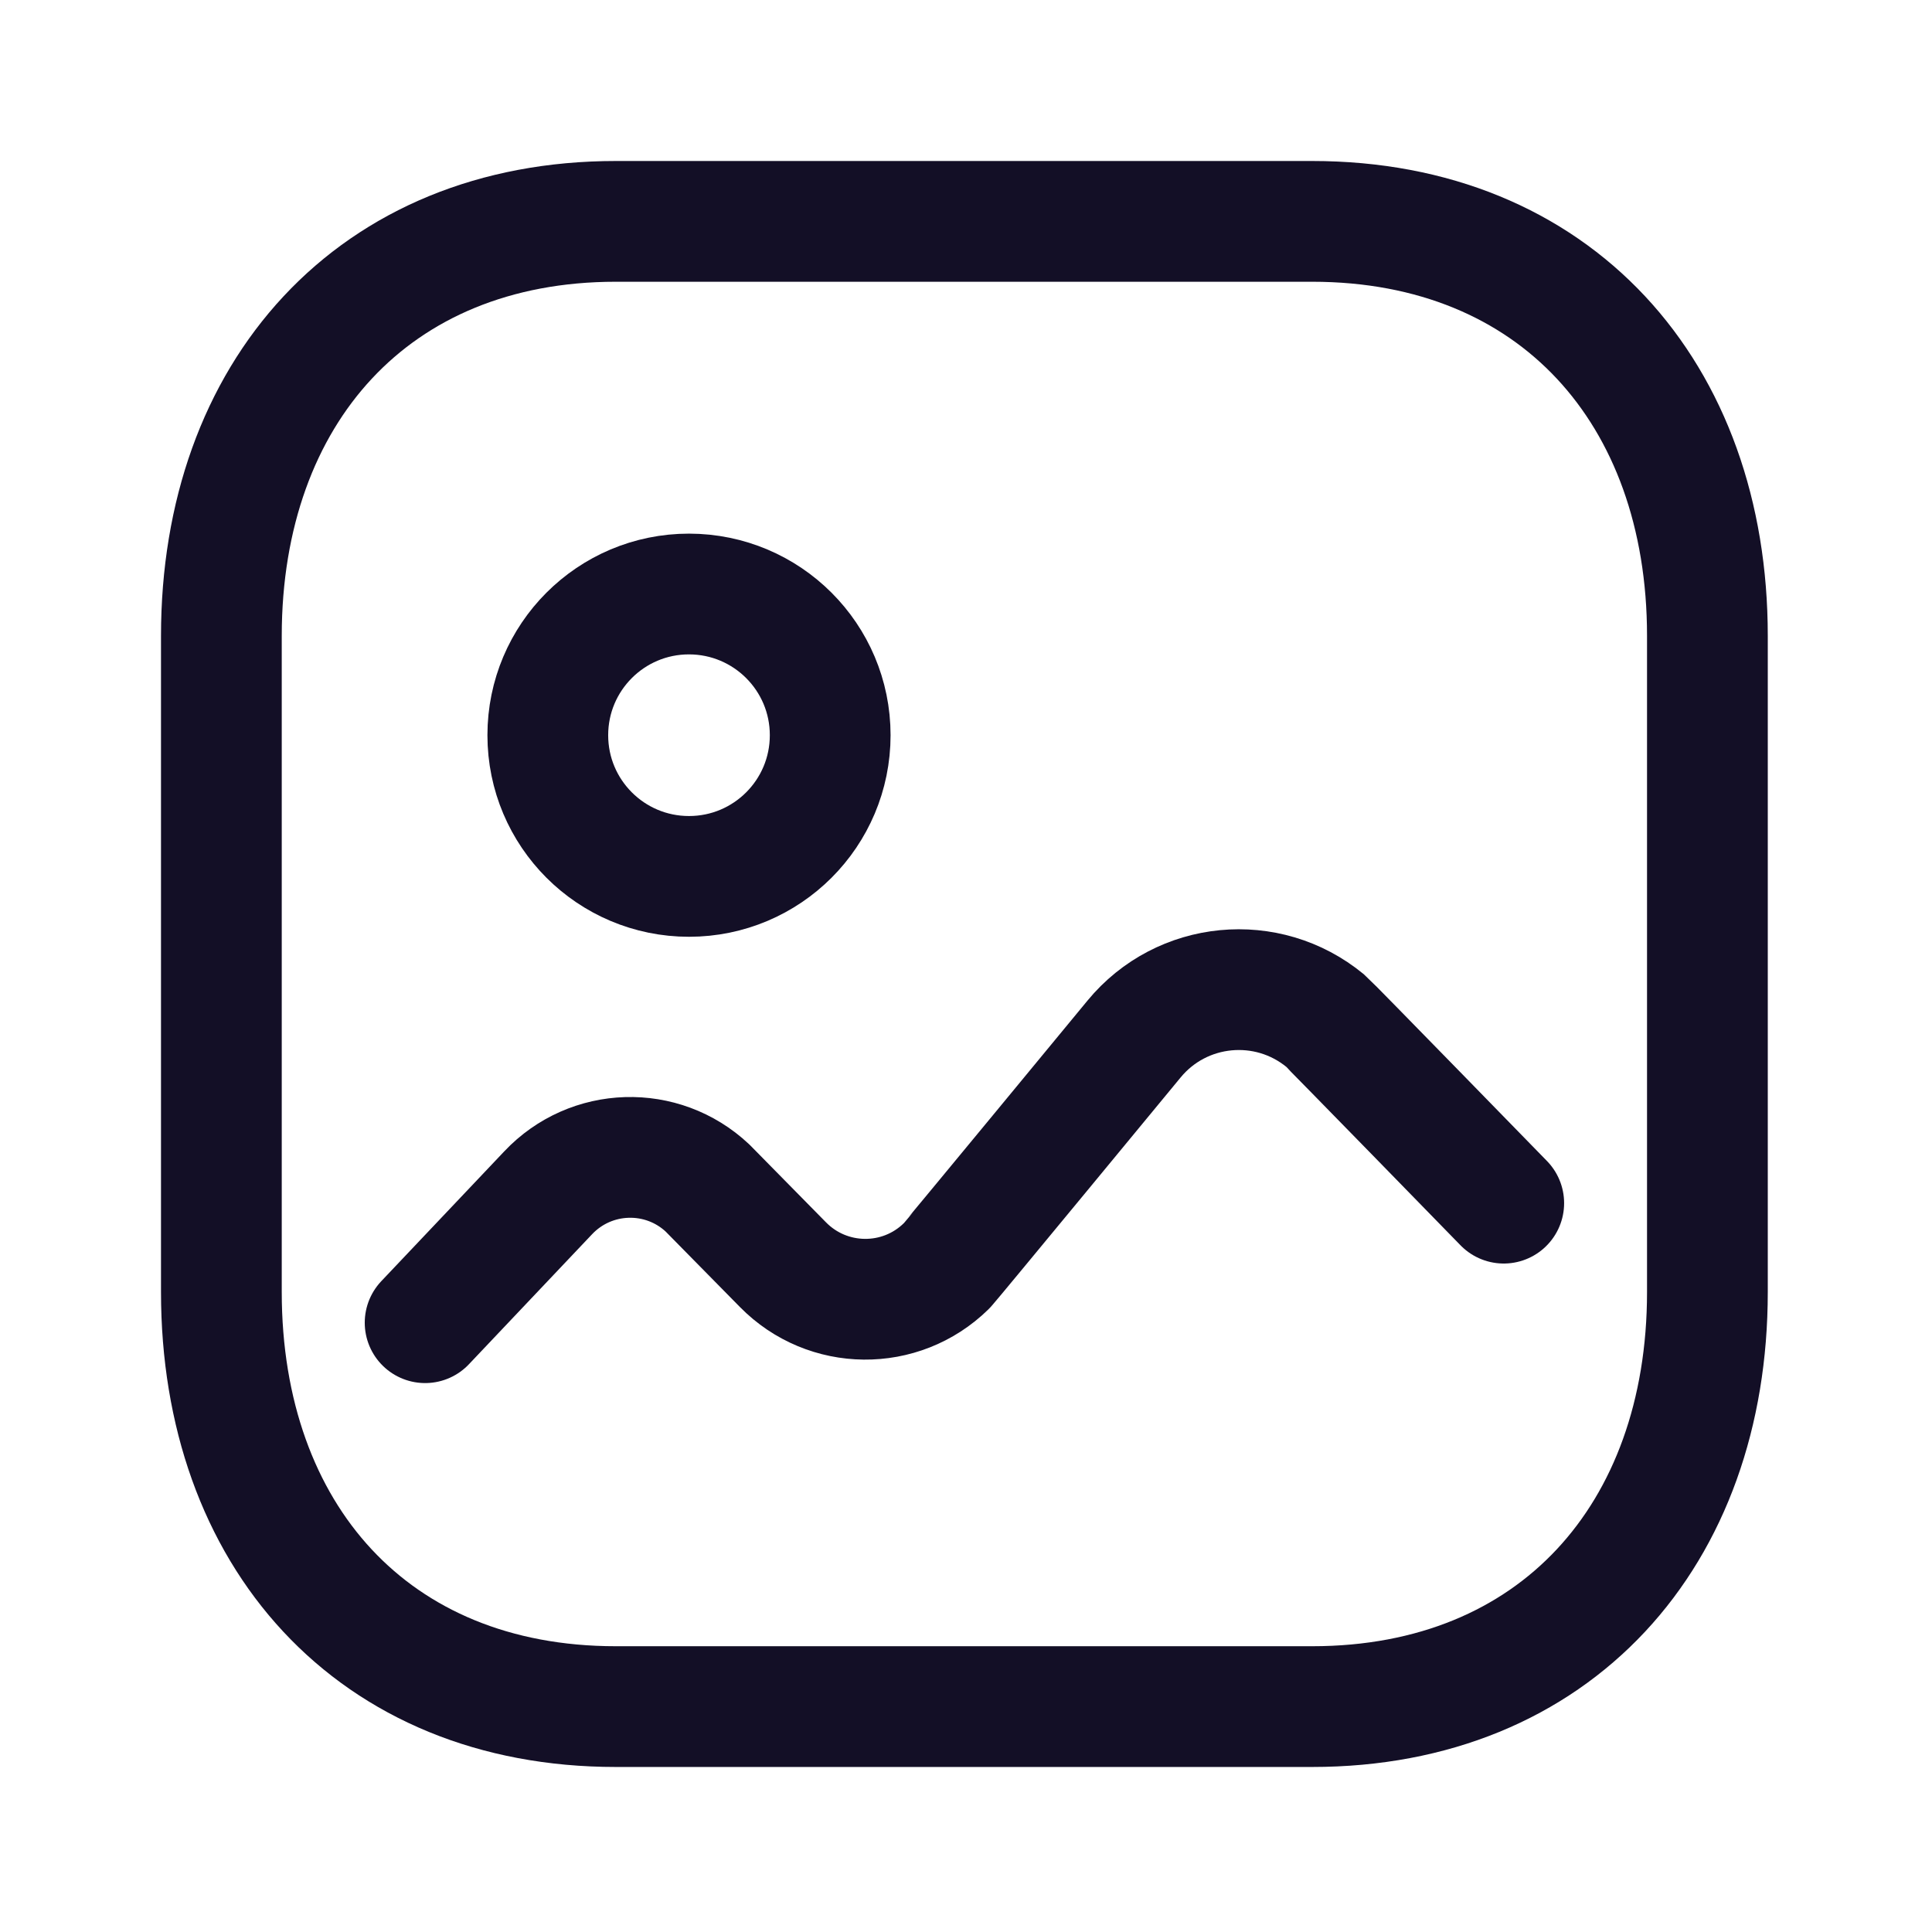
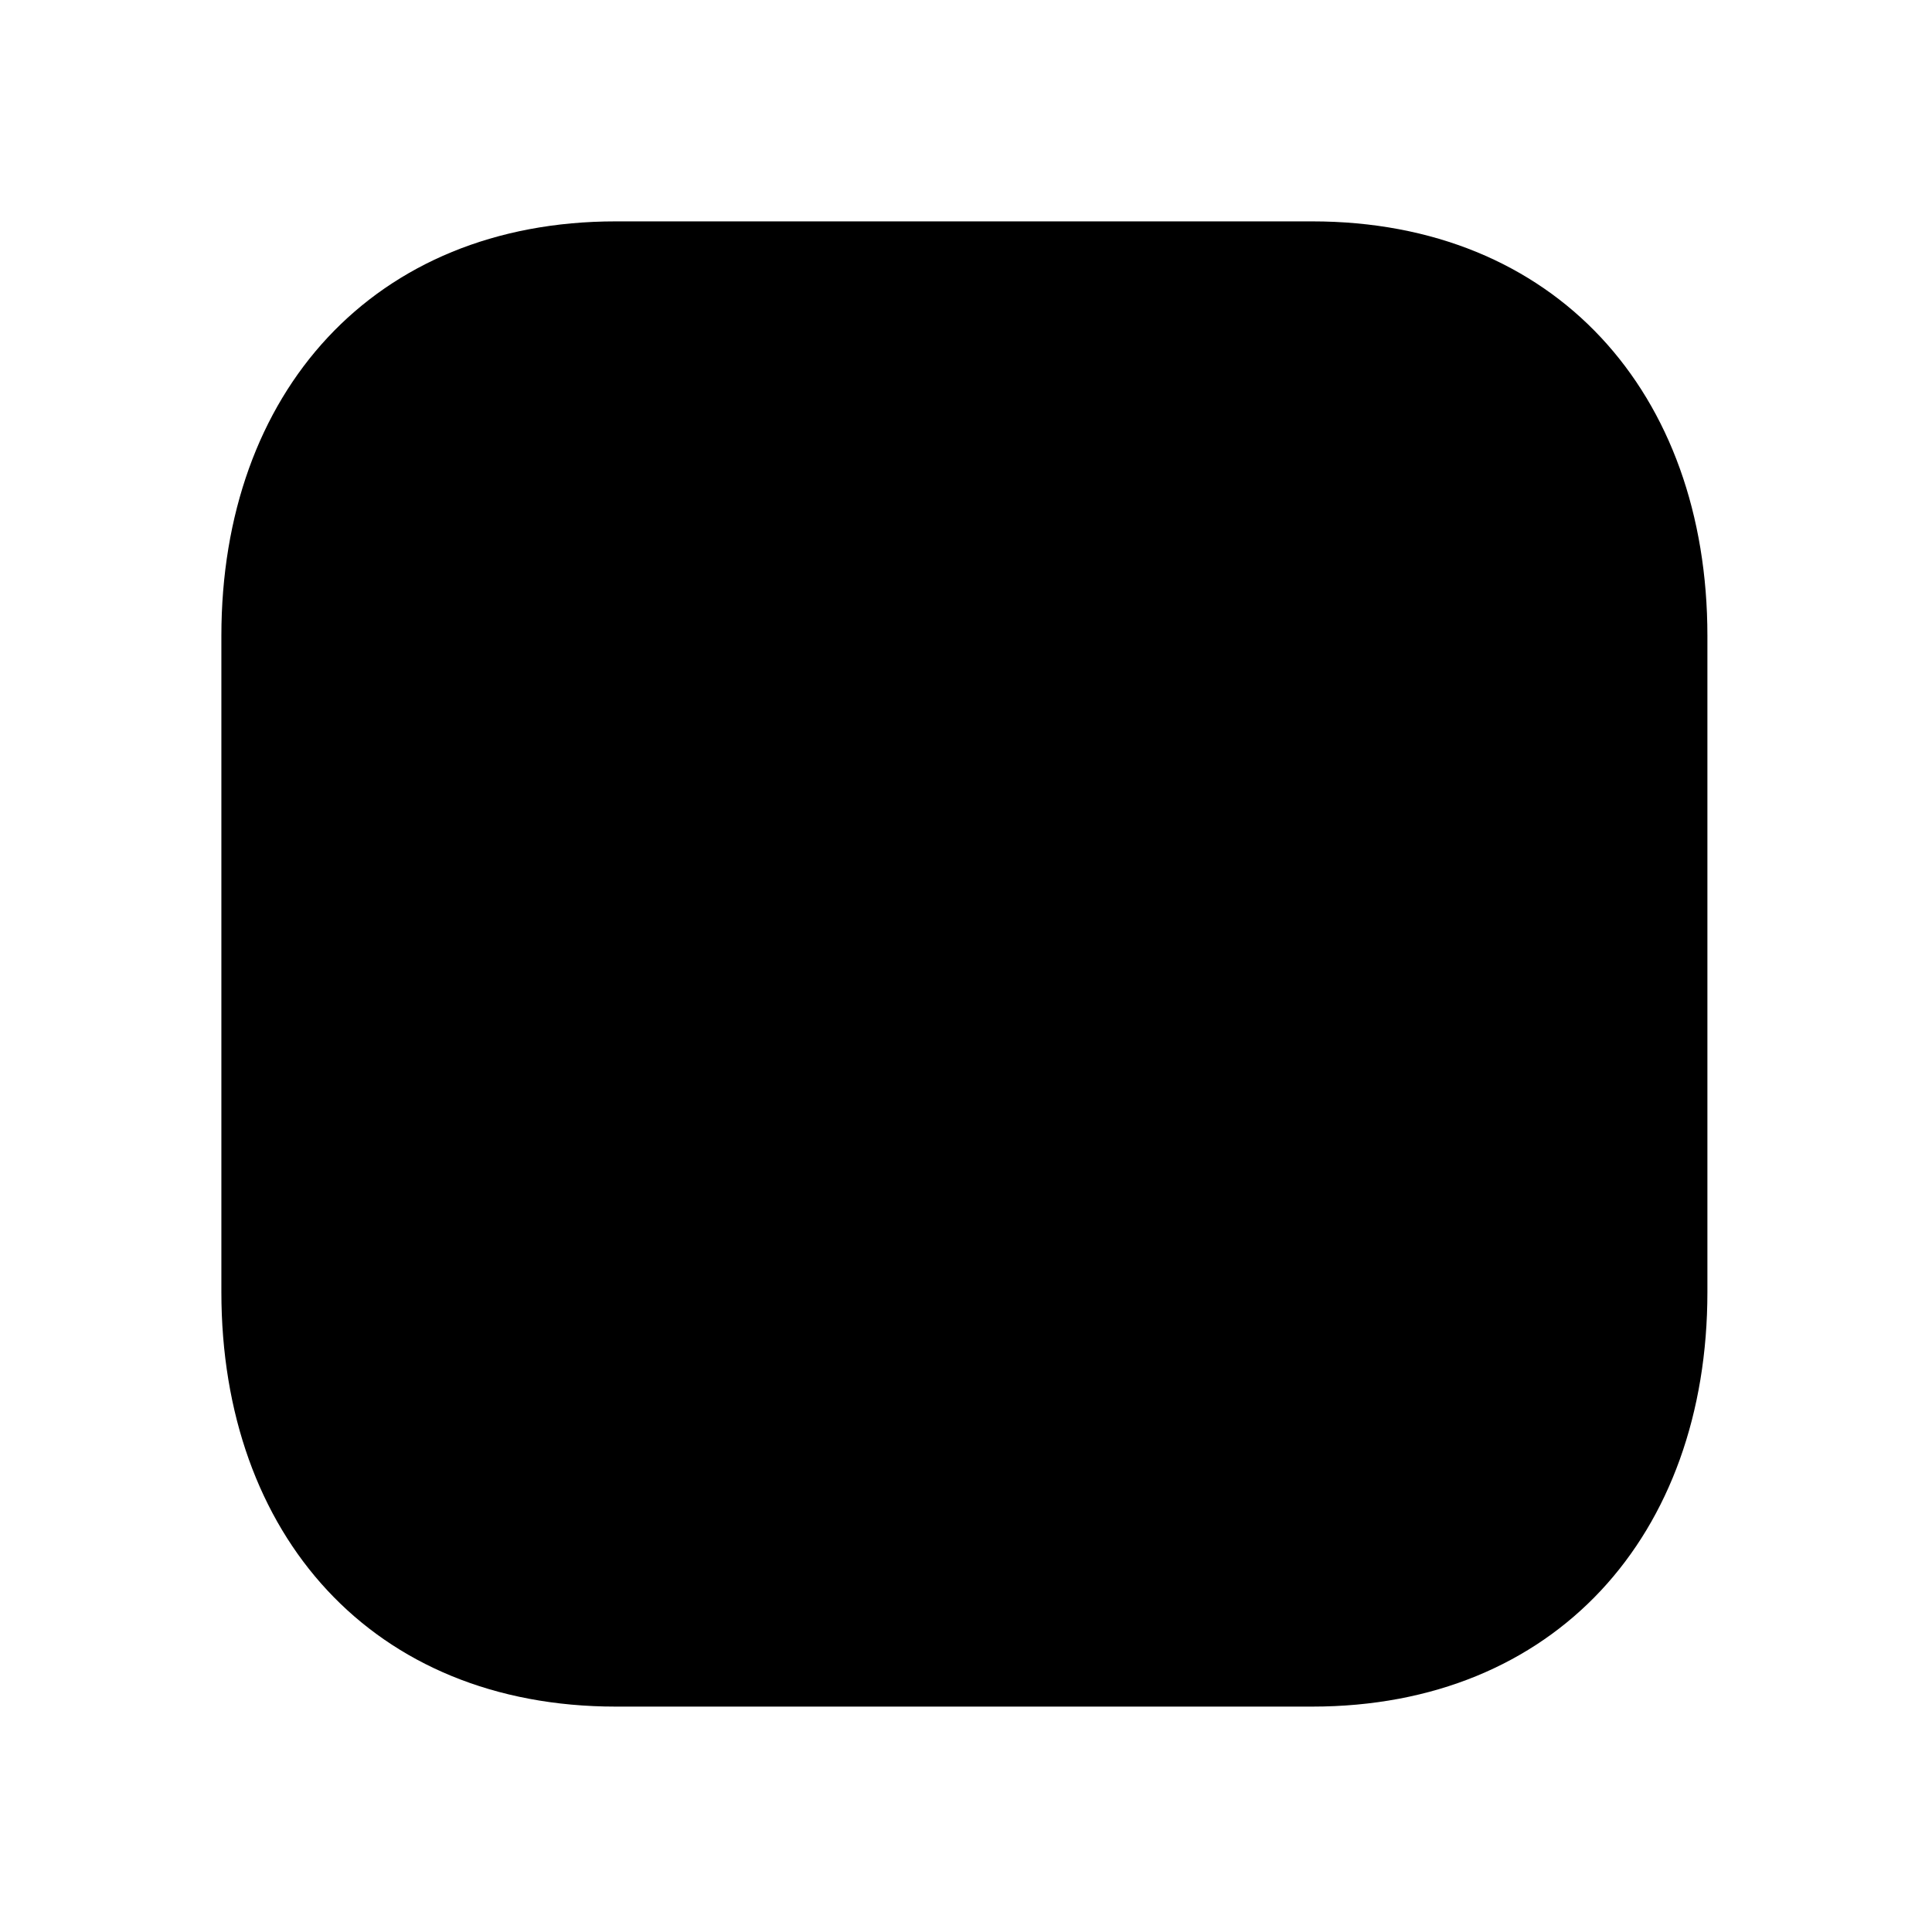
- <svg xmlns="http://www.w3.org/2000/svg" width="24" height="24" viewBox="0 0 24 24" fill="none">
+ <svg xmlns="http://www.w3.org/2000/svg" viewBox="0 0 24 24">
  <g id="Iconly/Light/Image">
    <g id="Image">
-       <path id="Stroke 1" fill-rule="evenodd" clip-rule="evenodd" d="M21.21 7.899V16.05C21.21 19.07 19.32 21.2 16.3 21.2H7.65C4.63 21.2 2.75 19.07 2.75 16.05V7.899C2.75 4.879 4.64 2.75 7.65 2.75H16.3C19.32 2.75 21.21 4.879 21.21 7.899Z" stroke="#130F26" stroke-width="1.5" stroke-linecap="round" stroke-linejoin="round" />
-       <path id="Stroke 3" d="M5.281 16.431L6.809 14.818C7.34 14.255 8.225 14.228 8.789 14.758C8.806 14.775 9.726 15.71 9.726 15.71C10.281 16.275 11.188 16.284 11.753 15.73C11.79 15.694 14.087 12.908 14.087 12.908C14.679 12.189 15.742 12.086 16.462 12.679C16.51 12.719 18.68 14.946 18.68 14.946" stroke="#130F26" stroke-width="1.5" stroke-linecap="round" stroke-linejoin="round" />
-       <path id="Stroke 5" fill-rule="evenodd" clip-rule="evenodd" d="M10.313 9.133C10.313 10.102 9.528 10.887 8.559 10.887C7.59 10.887 6.805 10.102 6.805 9.133C6.805 8.164 7.59 7.379 8.559 7.379C9.528 7.38 10.313 8.164 10.313 9.133Z" stroke="#130F26" stroke-width="1.5" stroke-linecap="round" stroke-linejoin="round" />
+       <path id="Stroke 1" fill-rule="evenodd" clip-rule="evenodd" d="M21.21 7.899V16.05C21.21 19.07 19.32 21.2 16.3 21.2H7.65C4.63 21.2 2.75 19.07 2.75 16.05V7.899C2.75 4.879 4.64 2.75 7.65 2.75H16.3C19.32 2.75 21.21 4.879 21.21 7.899Z" stroke-width="1.5" stroke-linecap="round" stroke-linejoin="round" />
+       <path id="Stroke 3" d="M5.281 16.431L6.809 14.818C7.34 14.255 8.225 14.228 8.789 14.758C8.806 14.775 9.726 15.71 9.726 15.71C10.281 16.275 11.188 16.284 11.753 15.73C11.79 15.694 14.087 12.908 14.087 12.908C14.679 12.189 15.742 12.086 16.462 12.679C16.51 12.719 18.68 14.946 18.68 14.946" stroke-width="1.5" stroke-linecap="round" stroke-linejoin="round" />
+       <path id="Stroke 5" fill-rule="evenodd" clip-rule="evenodd" d="M10.313 9.133C10.313 10.102 9.528 10.887 8.559 10.887C7.59 10.887 6.805 10.102 6.805 9.133C6.805 8.164 7.59 7.379 8.559 7.379C9.528 7.38 10.313 8.164 10.313 9.133Z" stroke-width="1.5" stroke-linecap="round" stroke-linejoin="round" />
    </g>
  </g>
</svg>
